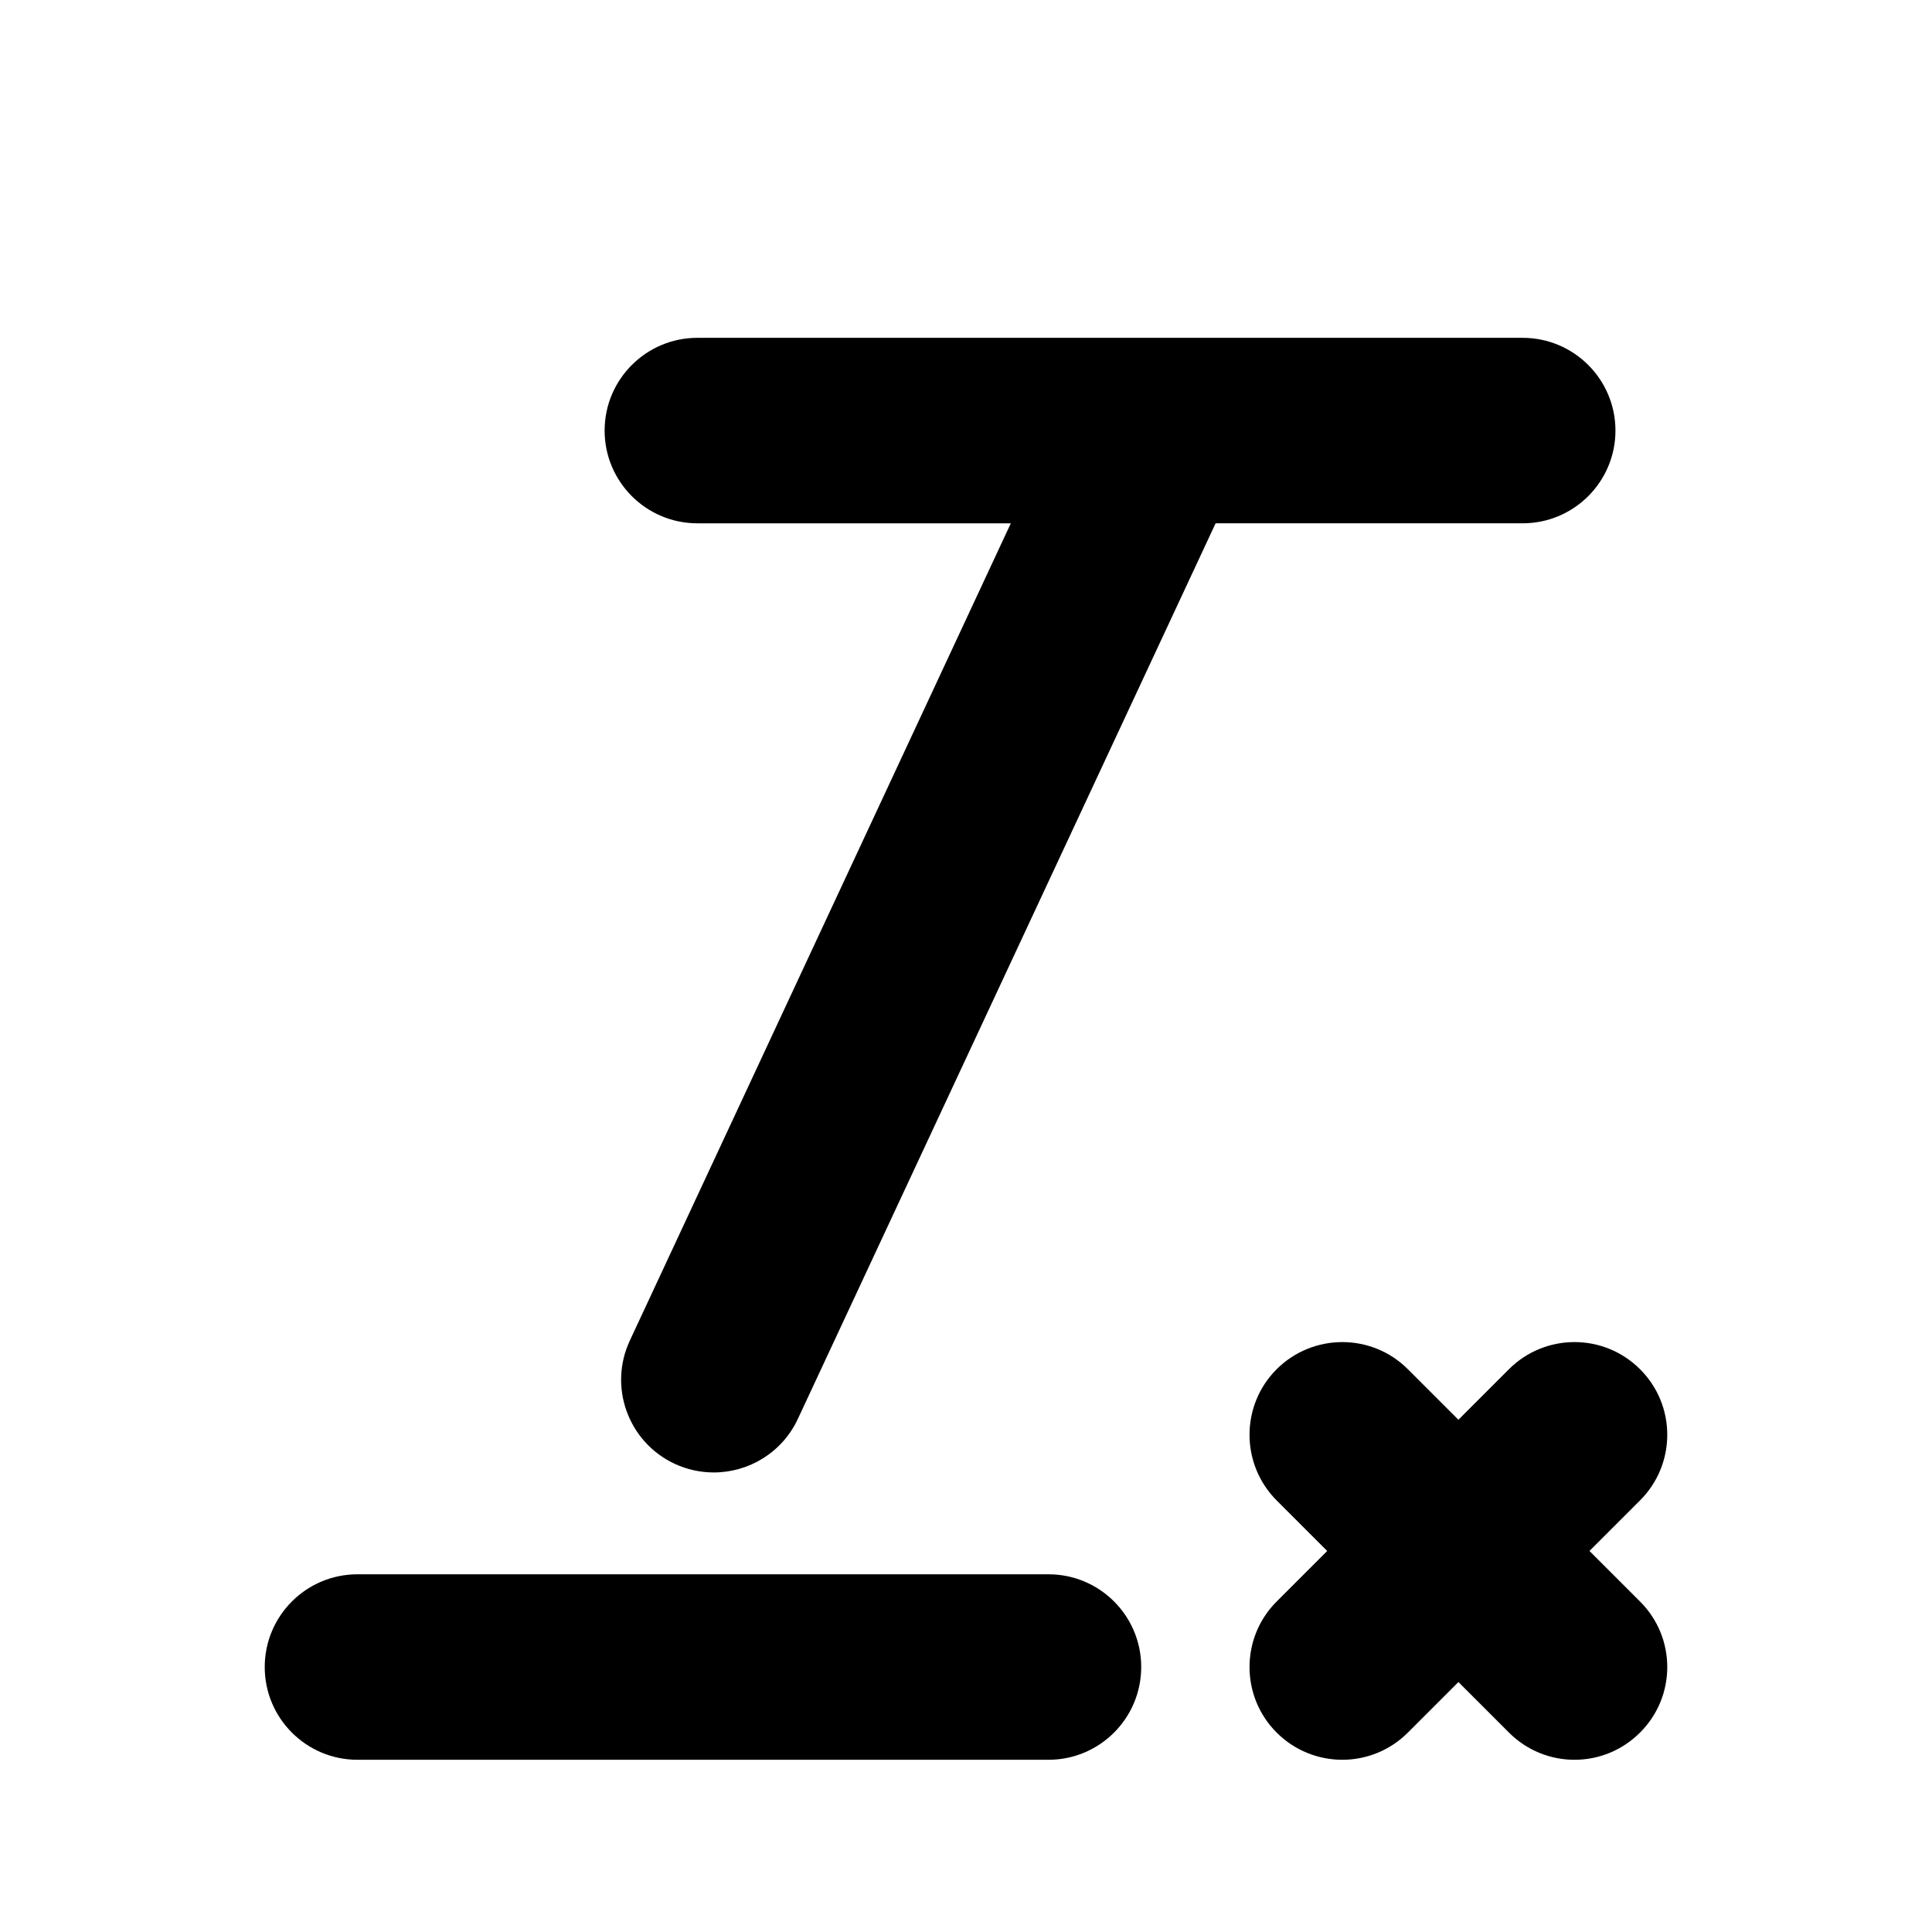
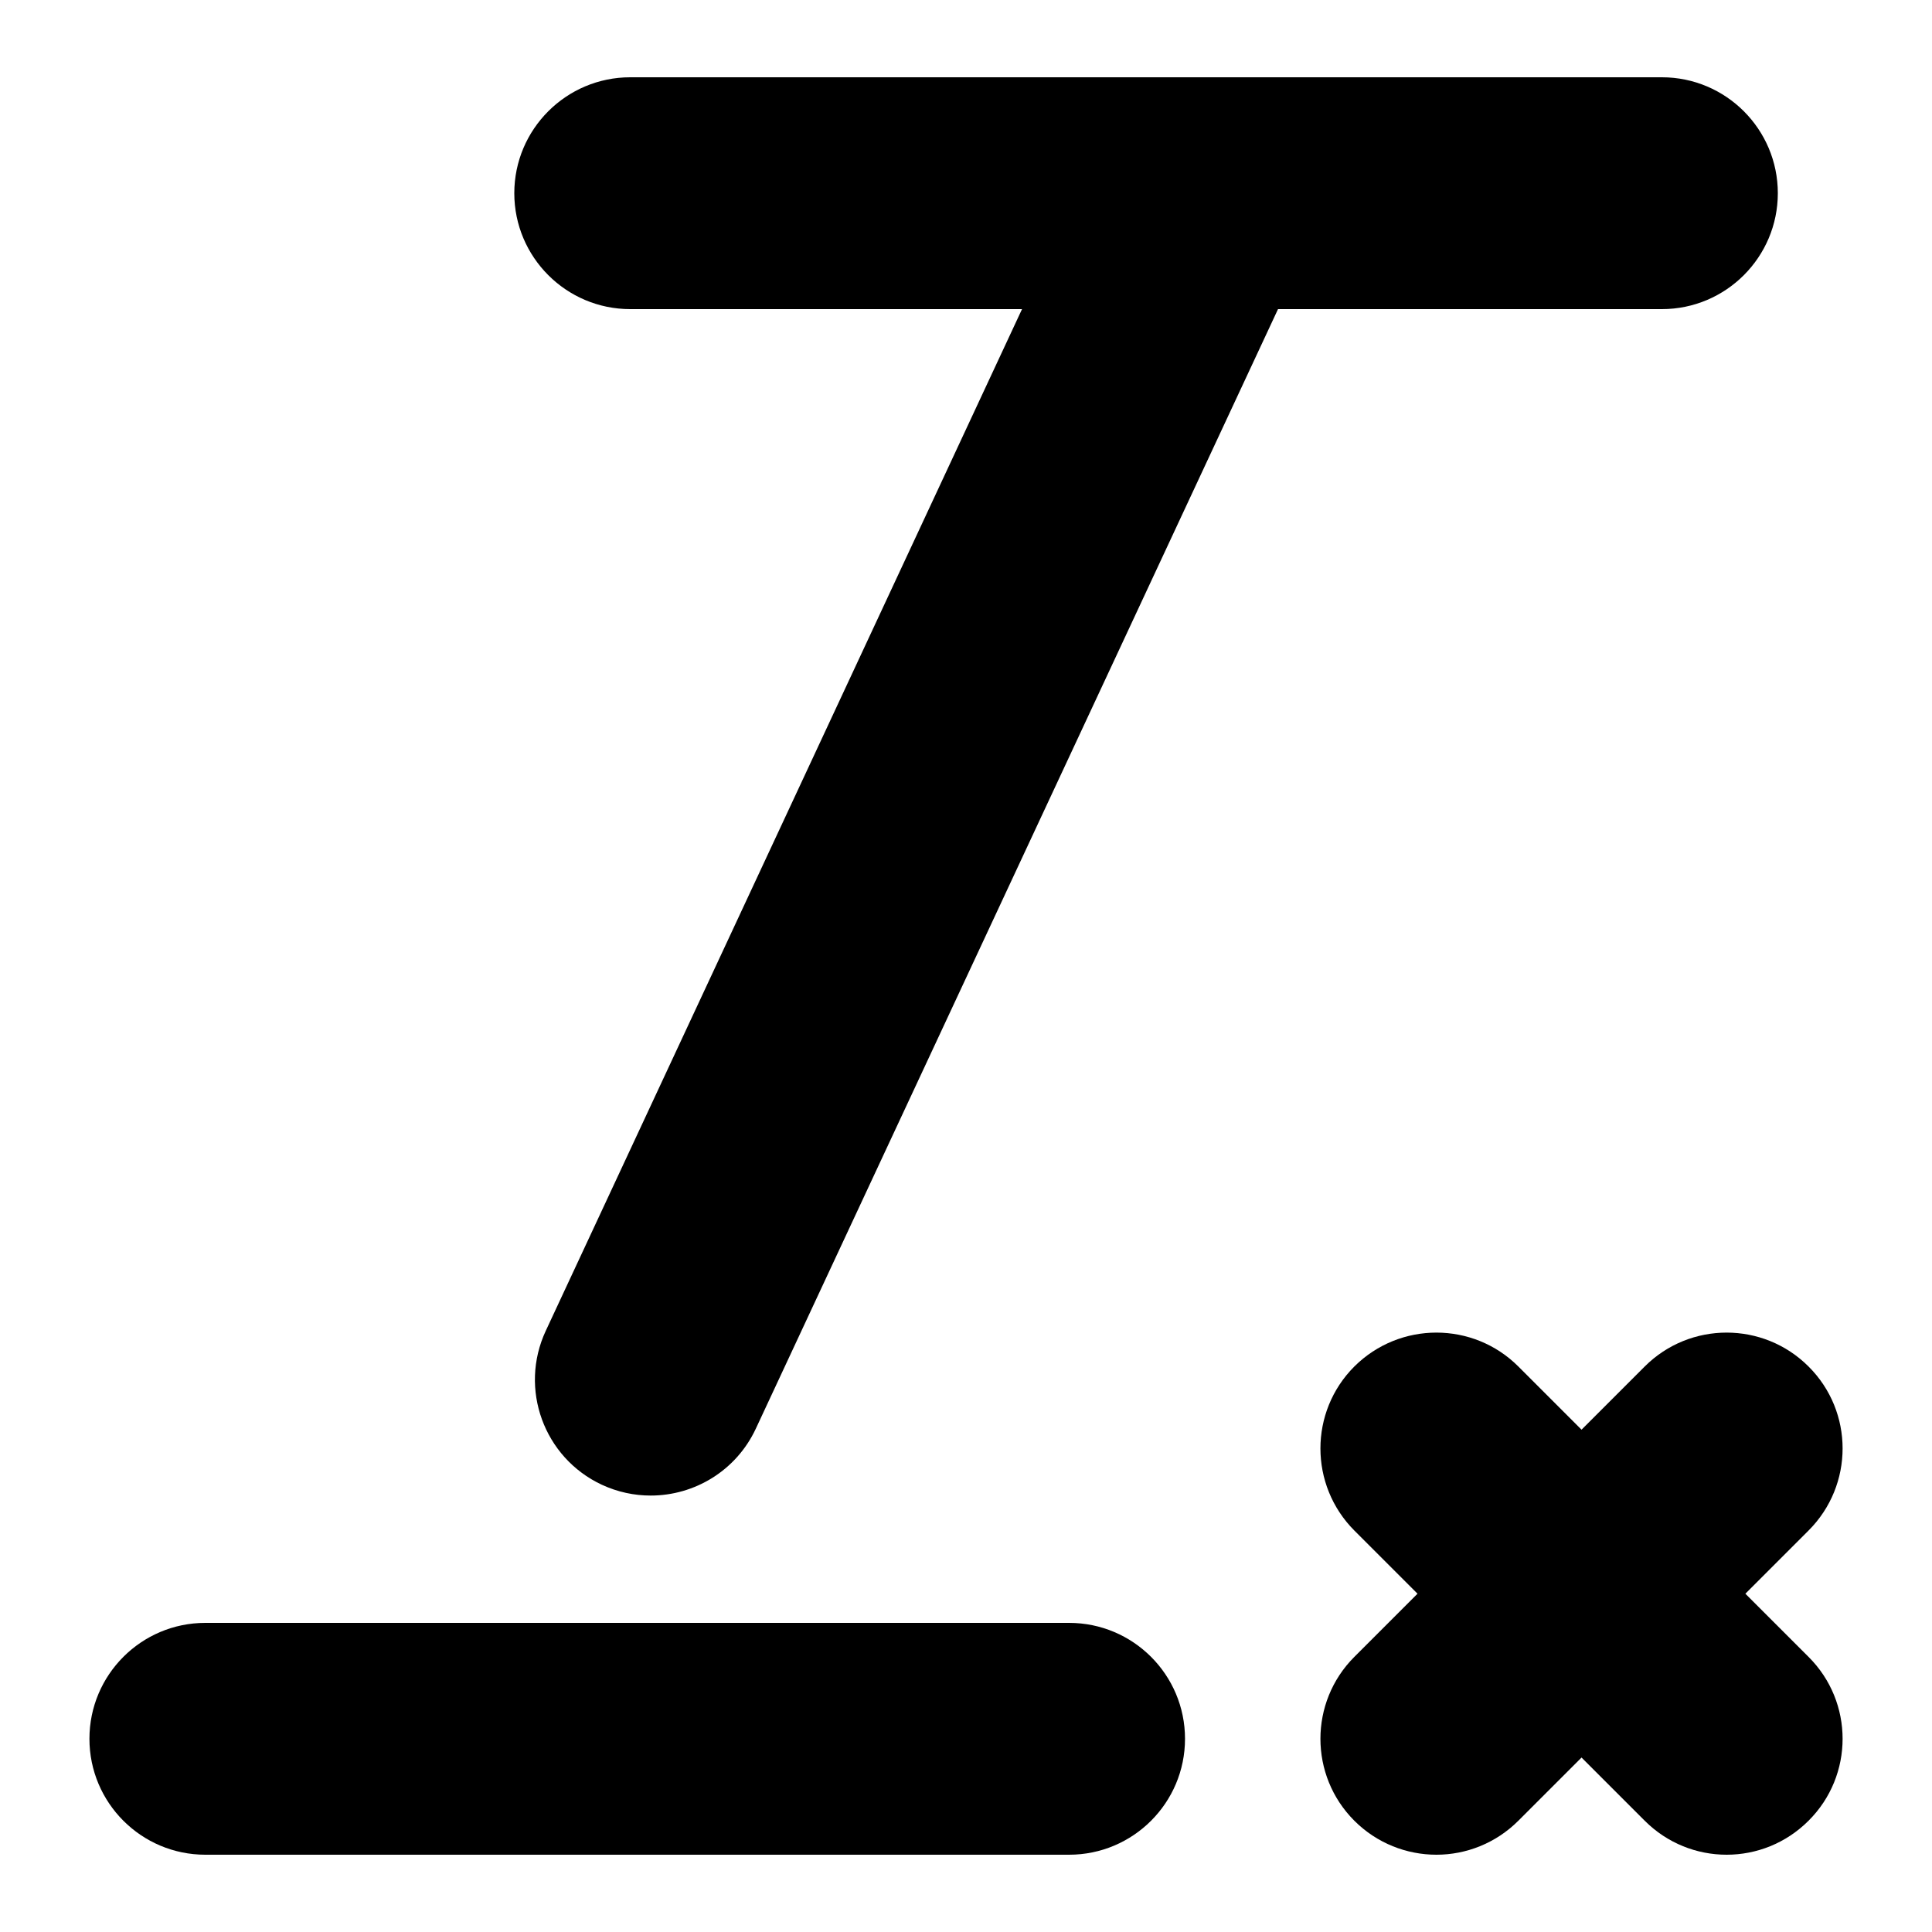
- <svg xmlns="http://www.w3.org/2000/svg" width="700pt" height="700pt" version="1.1" viewBox="0 0 700 700">
-   <g transform="translate(0, 100)">
-     <path d="m585.31 56c0 18.535-15.062 33.602-33.602 33.602h-111.27l-151.37 324.52c-5.711 12.207-17.809 19.375-30.465 19.375-4.762 0-9.574-1.008-14.168-3.137-16.801-7.84-24.078-27.832-16.238-44.633l138.04-296.12h-113.57c-18.535 0-33.602-15.062-33.602-33.602 0-18.535 15.062-33.602 33.602-33.602h299.04c18.535 0 33.602 15.066 33.602 33.602z" />
-     <path d="m379.88 537.6h-250.36c-18.555 0-33.602-15.047-33.602-33.602s15.047-33.602 33.602-33.602h250.36c18.555 0 33.602 15.047 33.602 33.602-0.004 18.555-15.051 33.602-33.602 33.602z" />
-     <path d="m594.21 480.26c13.16 13.105 13.16 34.383 0 47.488-6.551 6.551-15.121 9.855-23.742 9.855-8.625 0-17.191-3.305-23.742-9.855l-18.312-18.312-18.312 18.312c-6.555 6.551-15.176 9.855-23.746 9.855-8.625 0-17.246-3.305-23.801-9.855-13.105-13.105-13.105-34.383 0-47.488l18.312-18.312-18.312-18.312c-13.105-13.16-13.105-34.441 0-47.543 13.16-13.105 34.441-13.105 47.543 0l18.312 18.309 18.312-18.312c13.105-13.105 34.383-13.105 47.488 0 13.16 13.105 13.16 34.383 0 47.543l-18.312 18.312z" />
+ <svg xmlns="http://www.w3.org/2000/svg" version="1.1" x="0px" y="0px" viewBox="0 0 100 100" enable-background="new 0 0 100 100" xml:space="preserve">
+   <g>
+     <path d="M92.02,10c0,3.31-2.69,6-6,6H66.15L39.12,73.95c-1.02,2.18-3.18,3.46-5.44,3.46c-0.85,0-1.71-0.18-2.53-0.56   c-3-1.4-4.3-4.97-2.9-7.97L52.9,16H32.62c-3.31,0-6-2.69-6-6s2.69-6,6-6h53.4C89.33,4,92.02,6.69,92.02,10z" />
+   </g>
+   <g>
+     <path d="M55.336,96H10.629c-3.313,0-6-2.687-6-6s2.687-6,6-6h44.707c3.313,0,6,2.687,6,6S58.649,96,55.336,96z" />
+   </g>
+   <g>
+     <g>
+       <path d="M93.61,85.76c2.35,2.34,2.35,6.14,0,8.48c-1.17,1.17-2.7,1.76-4.24,1.76s-3.07-0.59-4.24-1.76l-3.27-3.27l-3.27,3.27    C77.42,95.41,75.88,96,74.35,96c-1.54,0-3.08-0.59-4.25-1.76c-2.34-2.34-2.34-6.14,0-8.48l3.27-3.27l-3.27-3.27    c-2.34-2.35-2.34-6.15,0-8.49c2.35-2.34,6.15-2.34,8.49,0L81.86,74l3.27-3.27c2.34-2.34,6.14-2.34,8.48,0    c2.35,2.34,2.35,6.14,0,8.49l-3.27,3.27L93.61,85.76z" />
+     </g>
  </g>
</svg>
